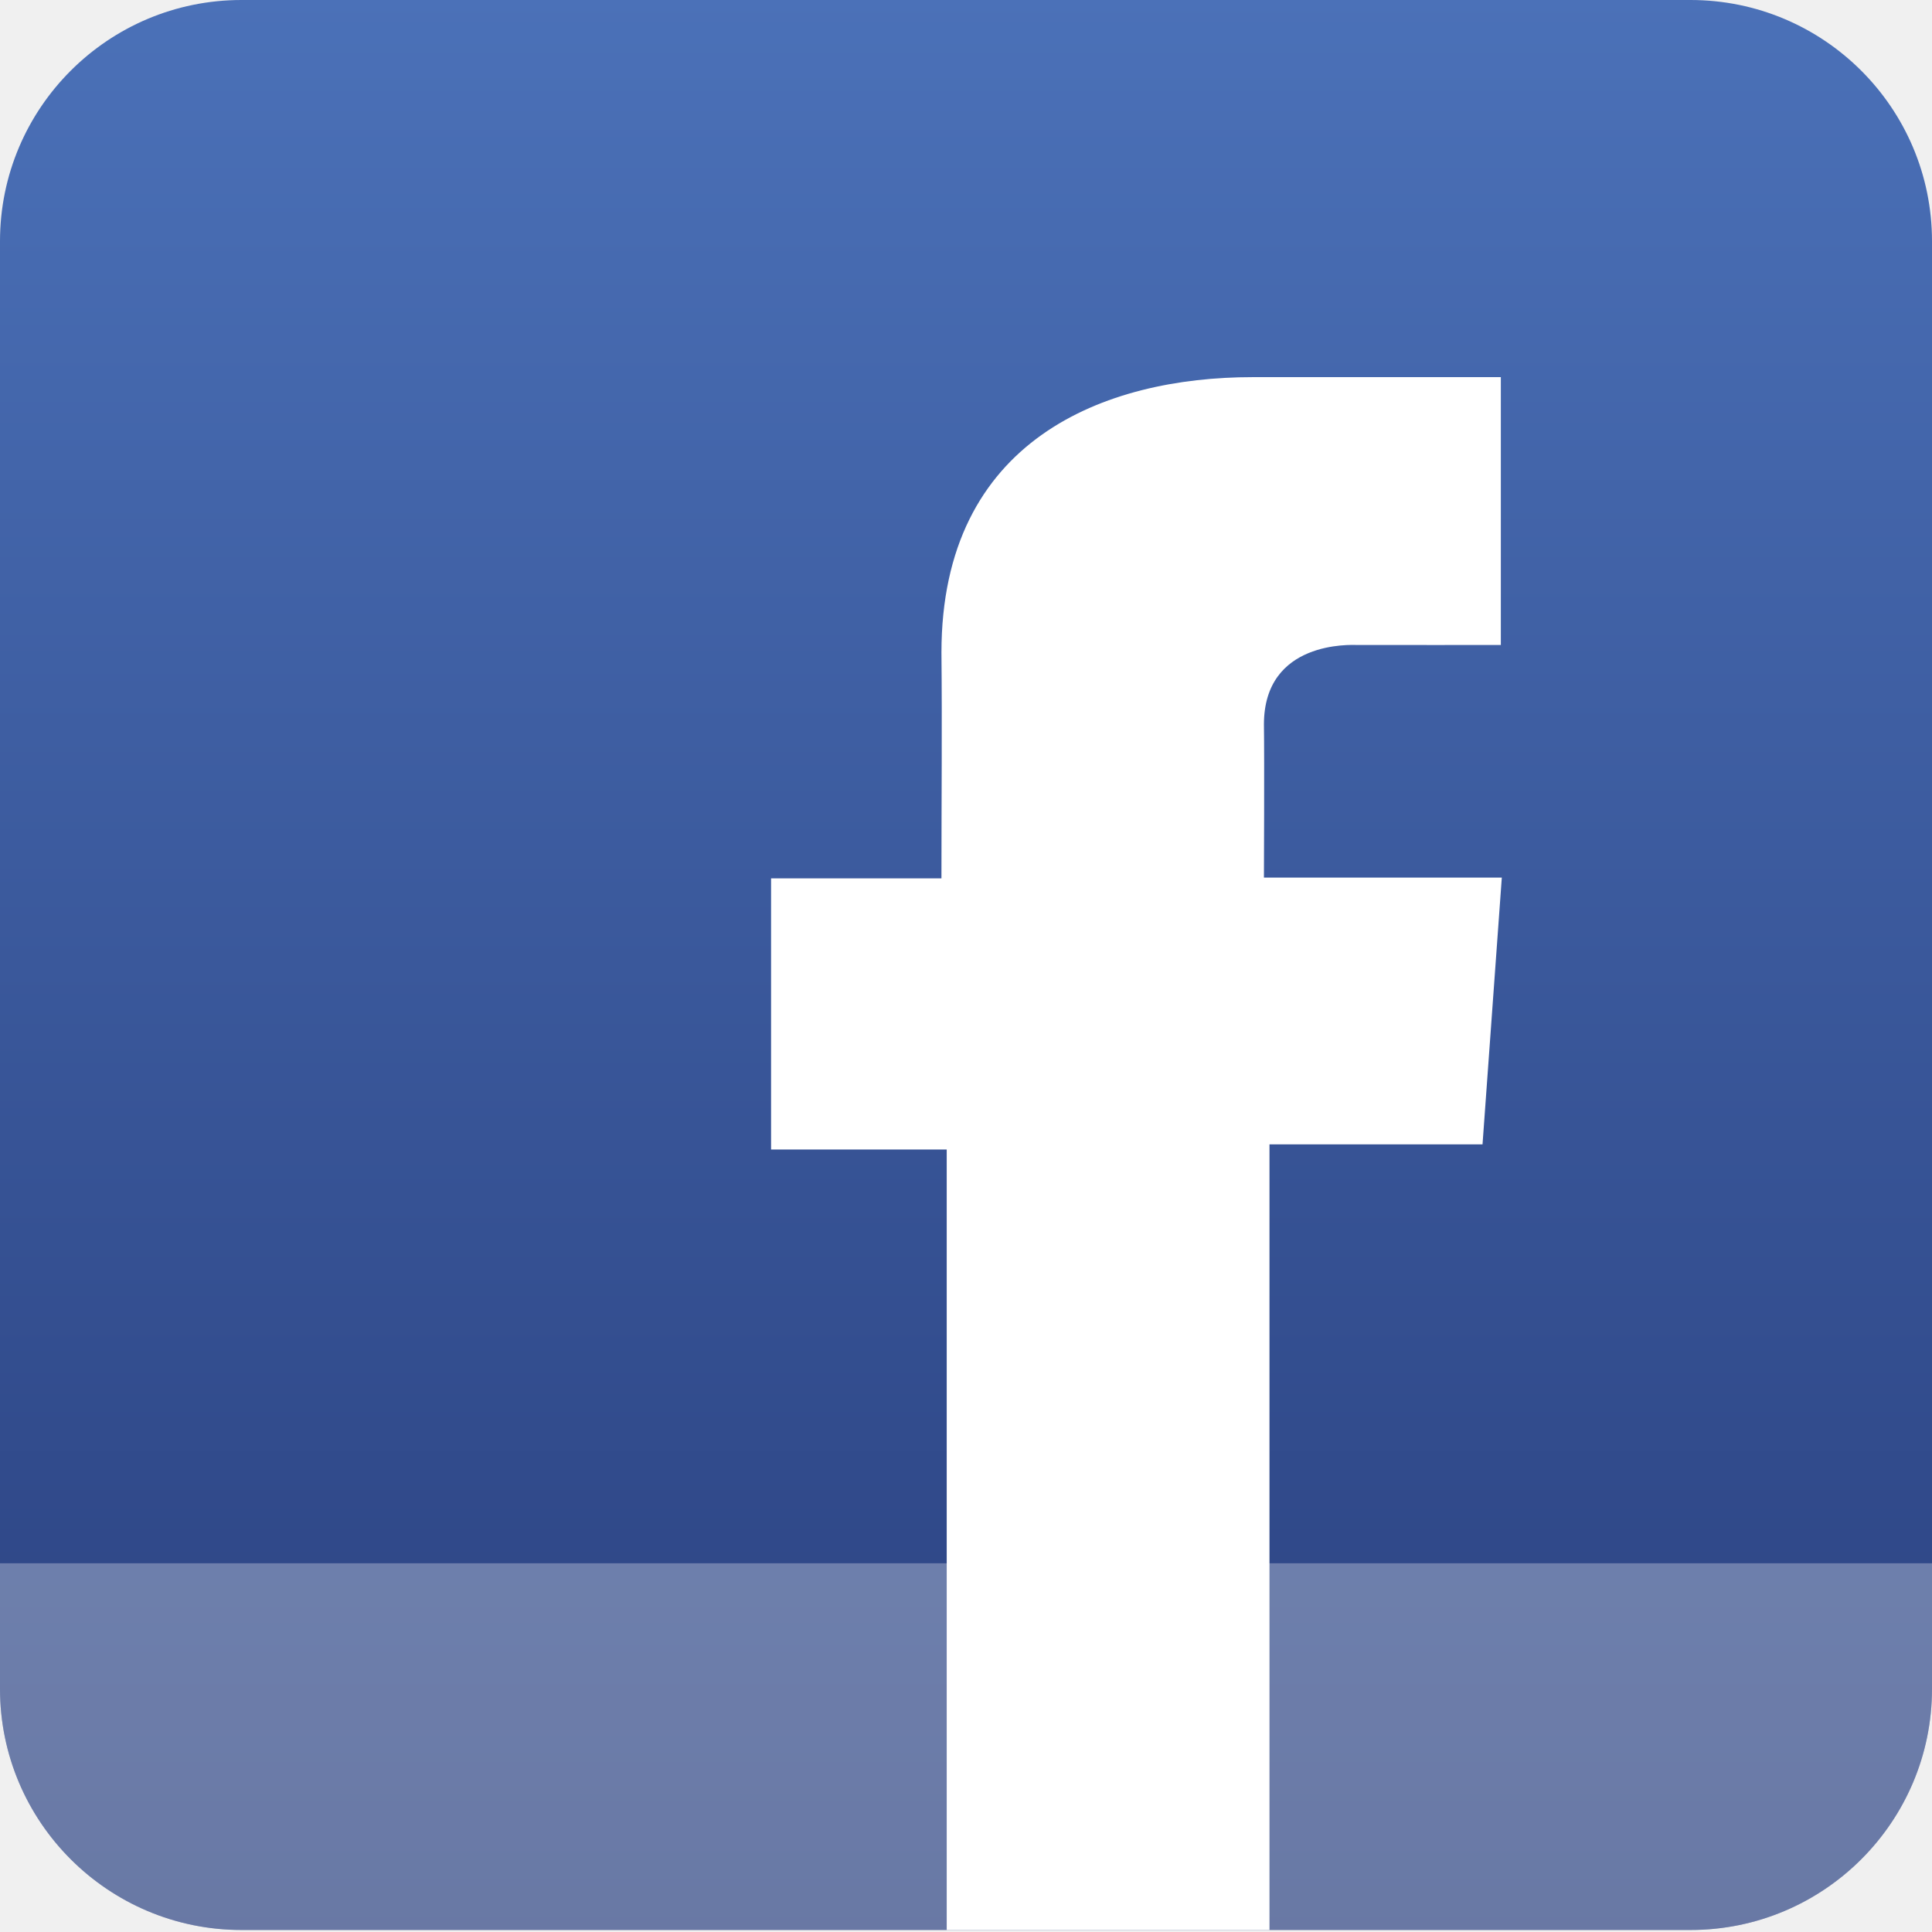
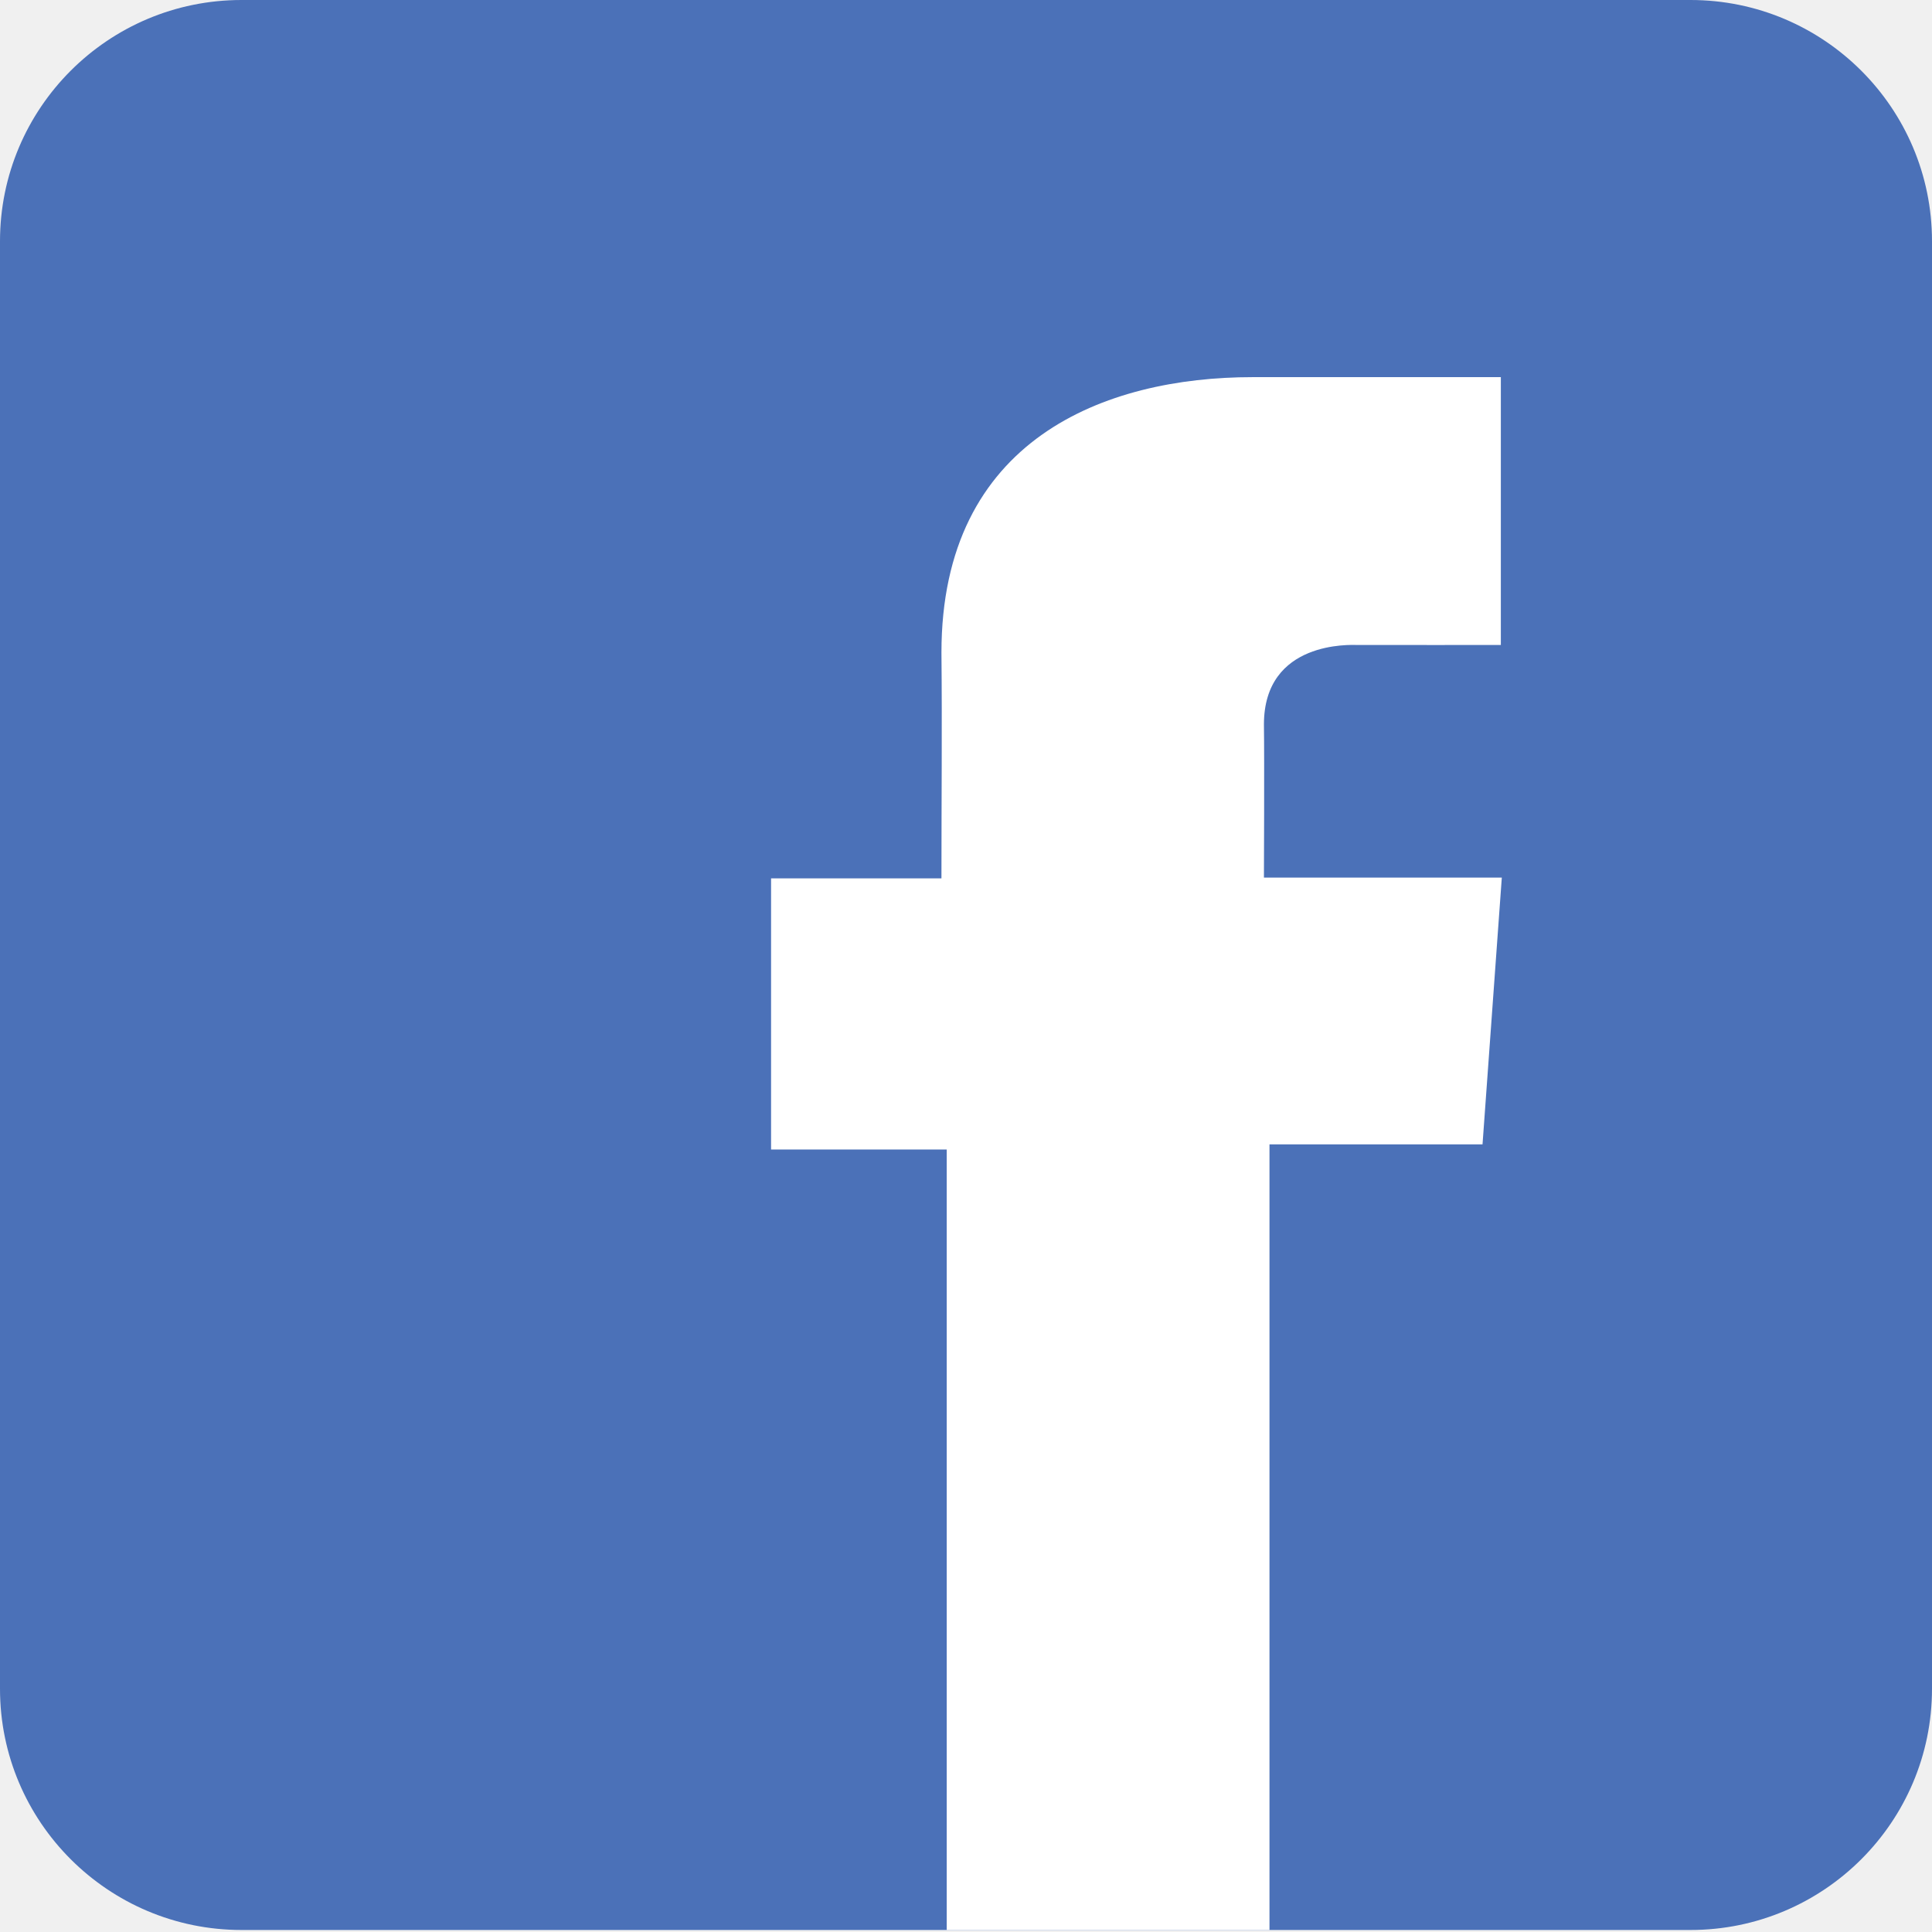
<svg xmlns="http://www.w3.org/2000/svg" version="1.1" id="Icon" x="0px" y="0px" viewBox="176 76 48 48" enable-background="new 176 76 48 48" xml:space="preserve">
  <linearGradient id="SVGID_1_" gradientUnits="userSpaceOnUse" x1="73.043" y1="79.398" x2="73.043" y2="82.16" gradientTransform="matrix(17.3612 0 0 17.3612 -1068.118 -1302.446)">
    <stop offset="0" style="stop-color:#4B71B8" />
-     <stop offset="1" style="stop-color:#293F7E" />
+     <stop offset="1" style="stop-color:#4B71B8" />
  </linearGradient>
+   <path fill="url(#SVGID_1_)" d="M256,85.99c-0.953,0-8.766,0-10,0v-9.74c0.938,0,10,0,10,0V85.99z" />
  <path fill="url(#SVGID_1_)" d="M224,117.957c0,3.308-2.688,5.993-6,5.993h-36c-3.313,0-6-2.686-6-5.993V81.994  c0-3.31,2.687-5.994,6-5.994h36c3.312,0,6,2.684,6,5.994V117.957z" />
-   <path opacity="0.3" fill="#FFFFFF" enable-background="new    " d="M224,114.839v3.118c0,3.308-2.688,5.993-6,5.993h-36  c-3.313,0-6-2.686-6-5.993v-3.118H224z" />
  <path fill="#FFFFFF" d="M213.285,85.37c0,0-3.706,0-6.166,0c-3.659,0-7.729,1.539-7.729,6.843c0.018,1.848,0,3.618,0,5.61h-4.233  v6.736h4.364v19.392h8.019v-19.52h5.293l0.479-6.627h-5.91c0,0,0.013-2.948,0-3.804c0-2.096,2.181-1.976,2.312-1.976  c1.038,0,3.056,0.003,3.574,0V85.37H213.285z" />
</svg>
